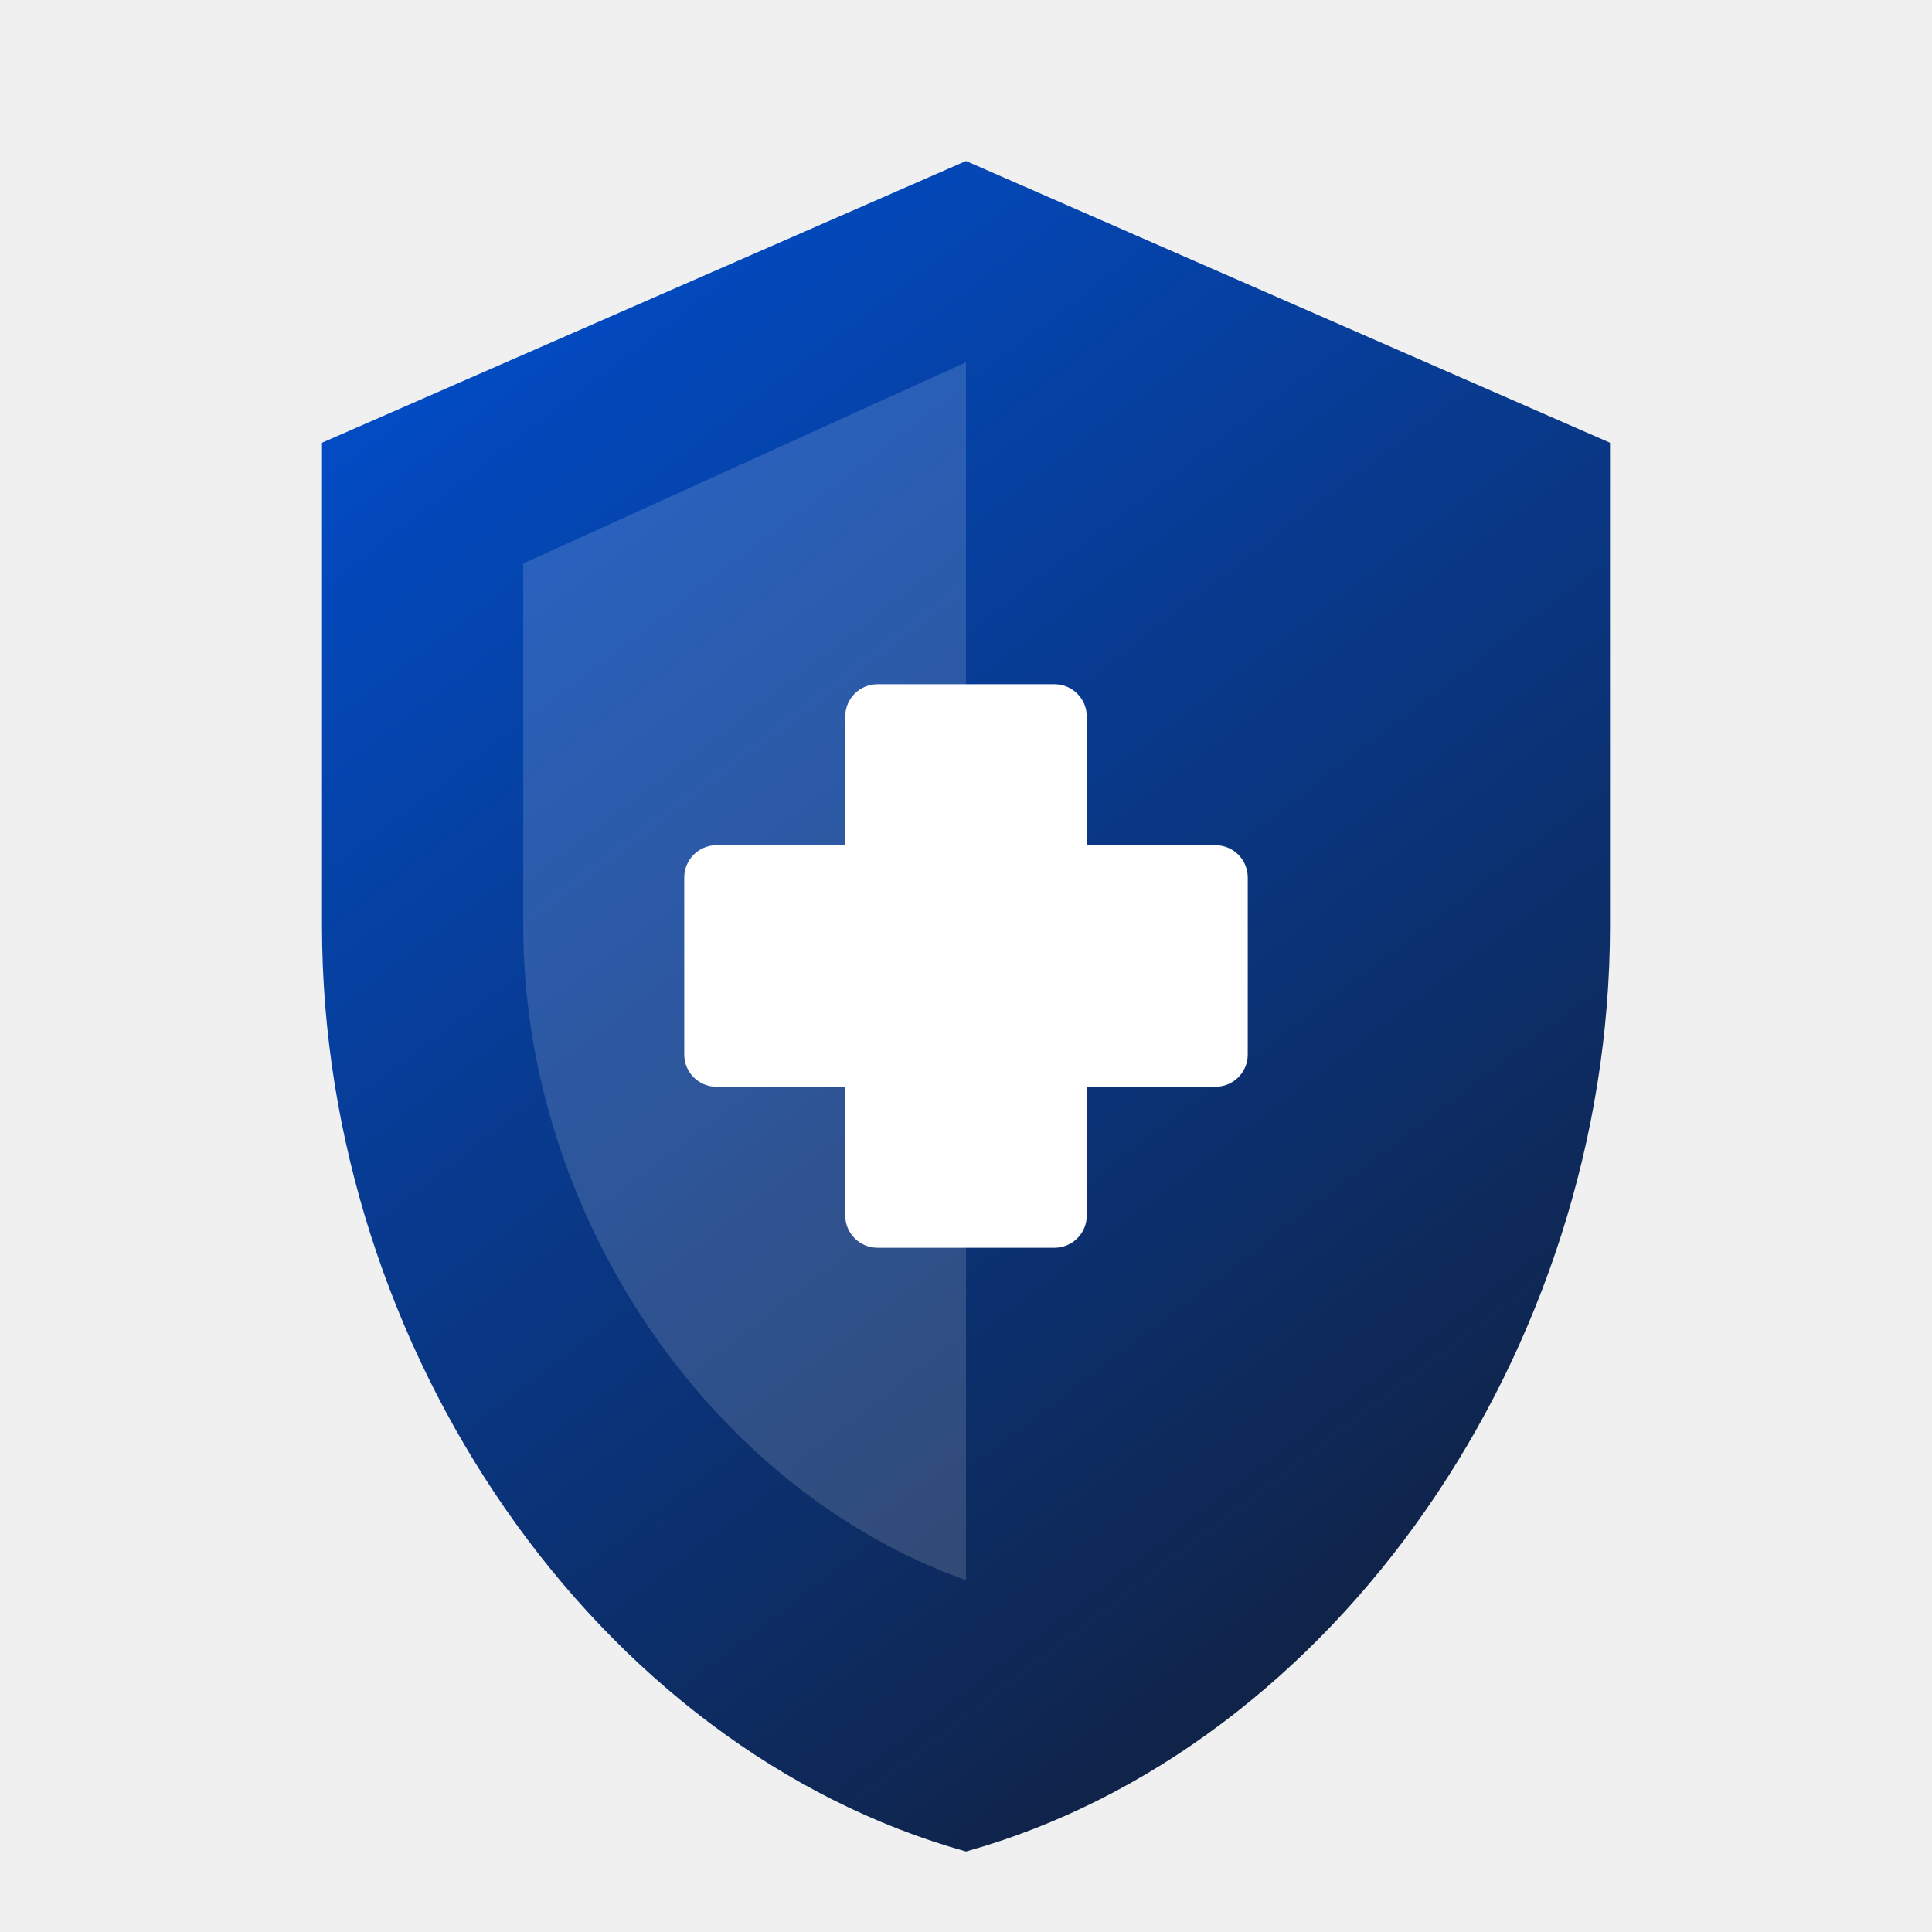
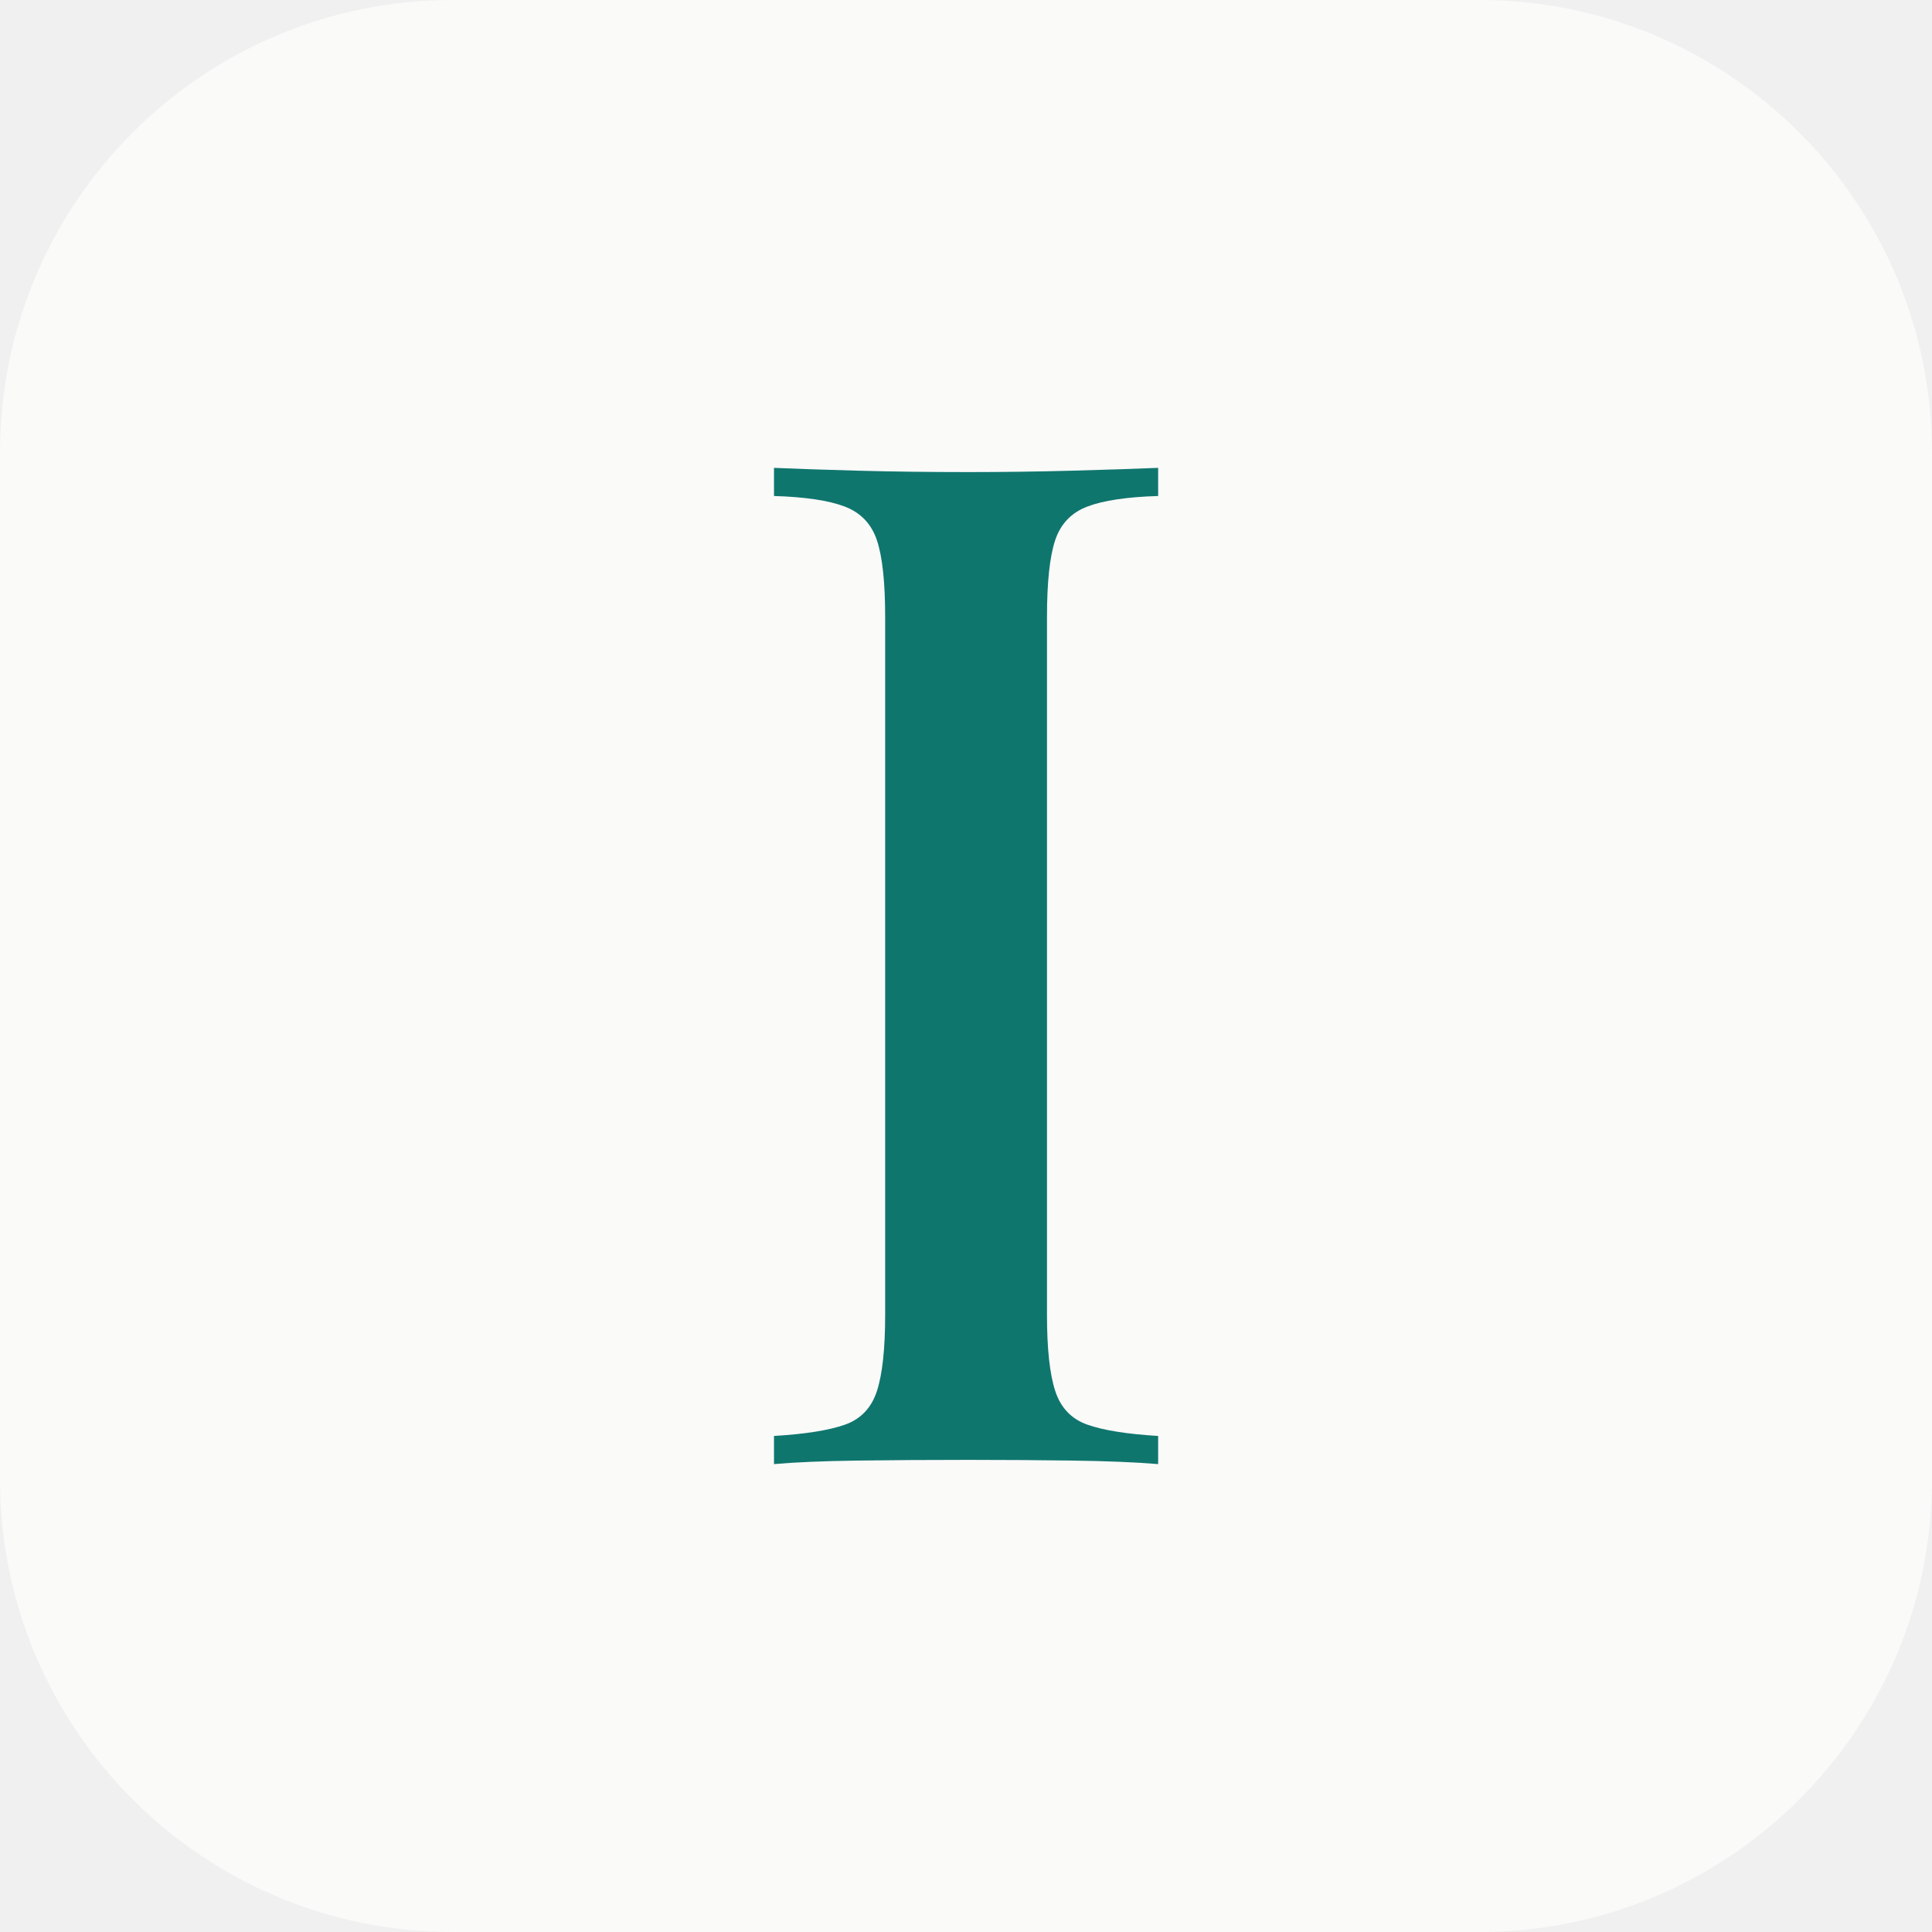
- <svg xmlns="http://www.w3.org/2000/svg" fill="none" height="240" viewBox="0 0 240 240" width="240">
-   <path d="M120 20L40 55V115C40 167.8 74.2 217.2 120 230C165.8 217.2 200 167.8 200 115V55L120 20Z" fill="url(#shieldbase_grad)" />
-   <path d="M120 45L65 70V115C65 151.2 88.5 185.1 120 196.3V45Z" fill="white" fill-opacity="0.15" />
-   <rect fill="white" height="70" rx="4" width="30" x="105" y="85" />
-   <rect fill="white" height="30" rx="4" width="70" x="85" y="105" />
-   <defs>
-     <linearGradient gradientUnits="userSpaceOnUse" id="shieldbase_grad" x1="40" x2="200" y1="20" y2="230">
-       <stop stop-color="#0051D5" />
-       <stop offset="1" stop-color="#131B2E" />
-     </linearGradient>
-   </defs>
+ <svg xmlns="http://www.w3.org/2000/svg" role="img" aria-label="Ivory app icon" viewBox="0 0 512 512">
+   <rect width="512" height="512" rx="120" fill="#FAFAF9" />
+   <path transform="translate(190.5 388.0) scale(0.3729 -0.3729)" d="M312.201 708V688Q278.989 687 261.895 680.5Q244.801 674 239.001 656.5Q233.201 639 233.201 602V106Q233.201 70 239.053 52.0Q244.905 34 261.973 28.0Q279.04 22 312.201 20V0Q288.001 2 251.301 2.5Q214.601 3 177.2 3Q135.153 3 98.497 2.5Q61.841 2 39.2 0V20Q72.6 22 89.578 28.0Q106.557 34 112.378 52.0Q118.2 70 118.2 106V602Q118.2 639 112.353 656.5Q106.506 674 89.453 680.5Q72.4 687 39.2 688V708Q61.841 707 98.497 706.0Q135.153 705 177.2 705Q214.601 705 251.301 706.0Q288.001 707 312.201 708Z" fill="#0F766E" />
</svg>
